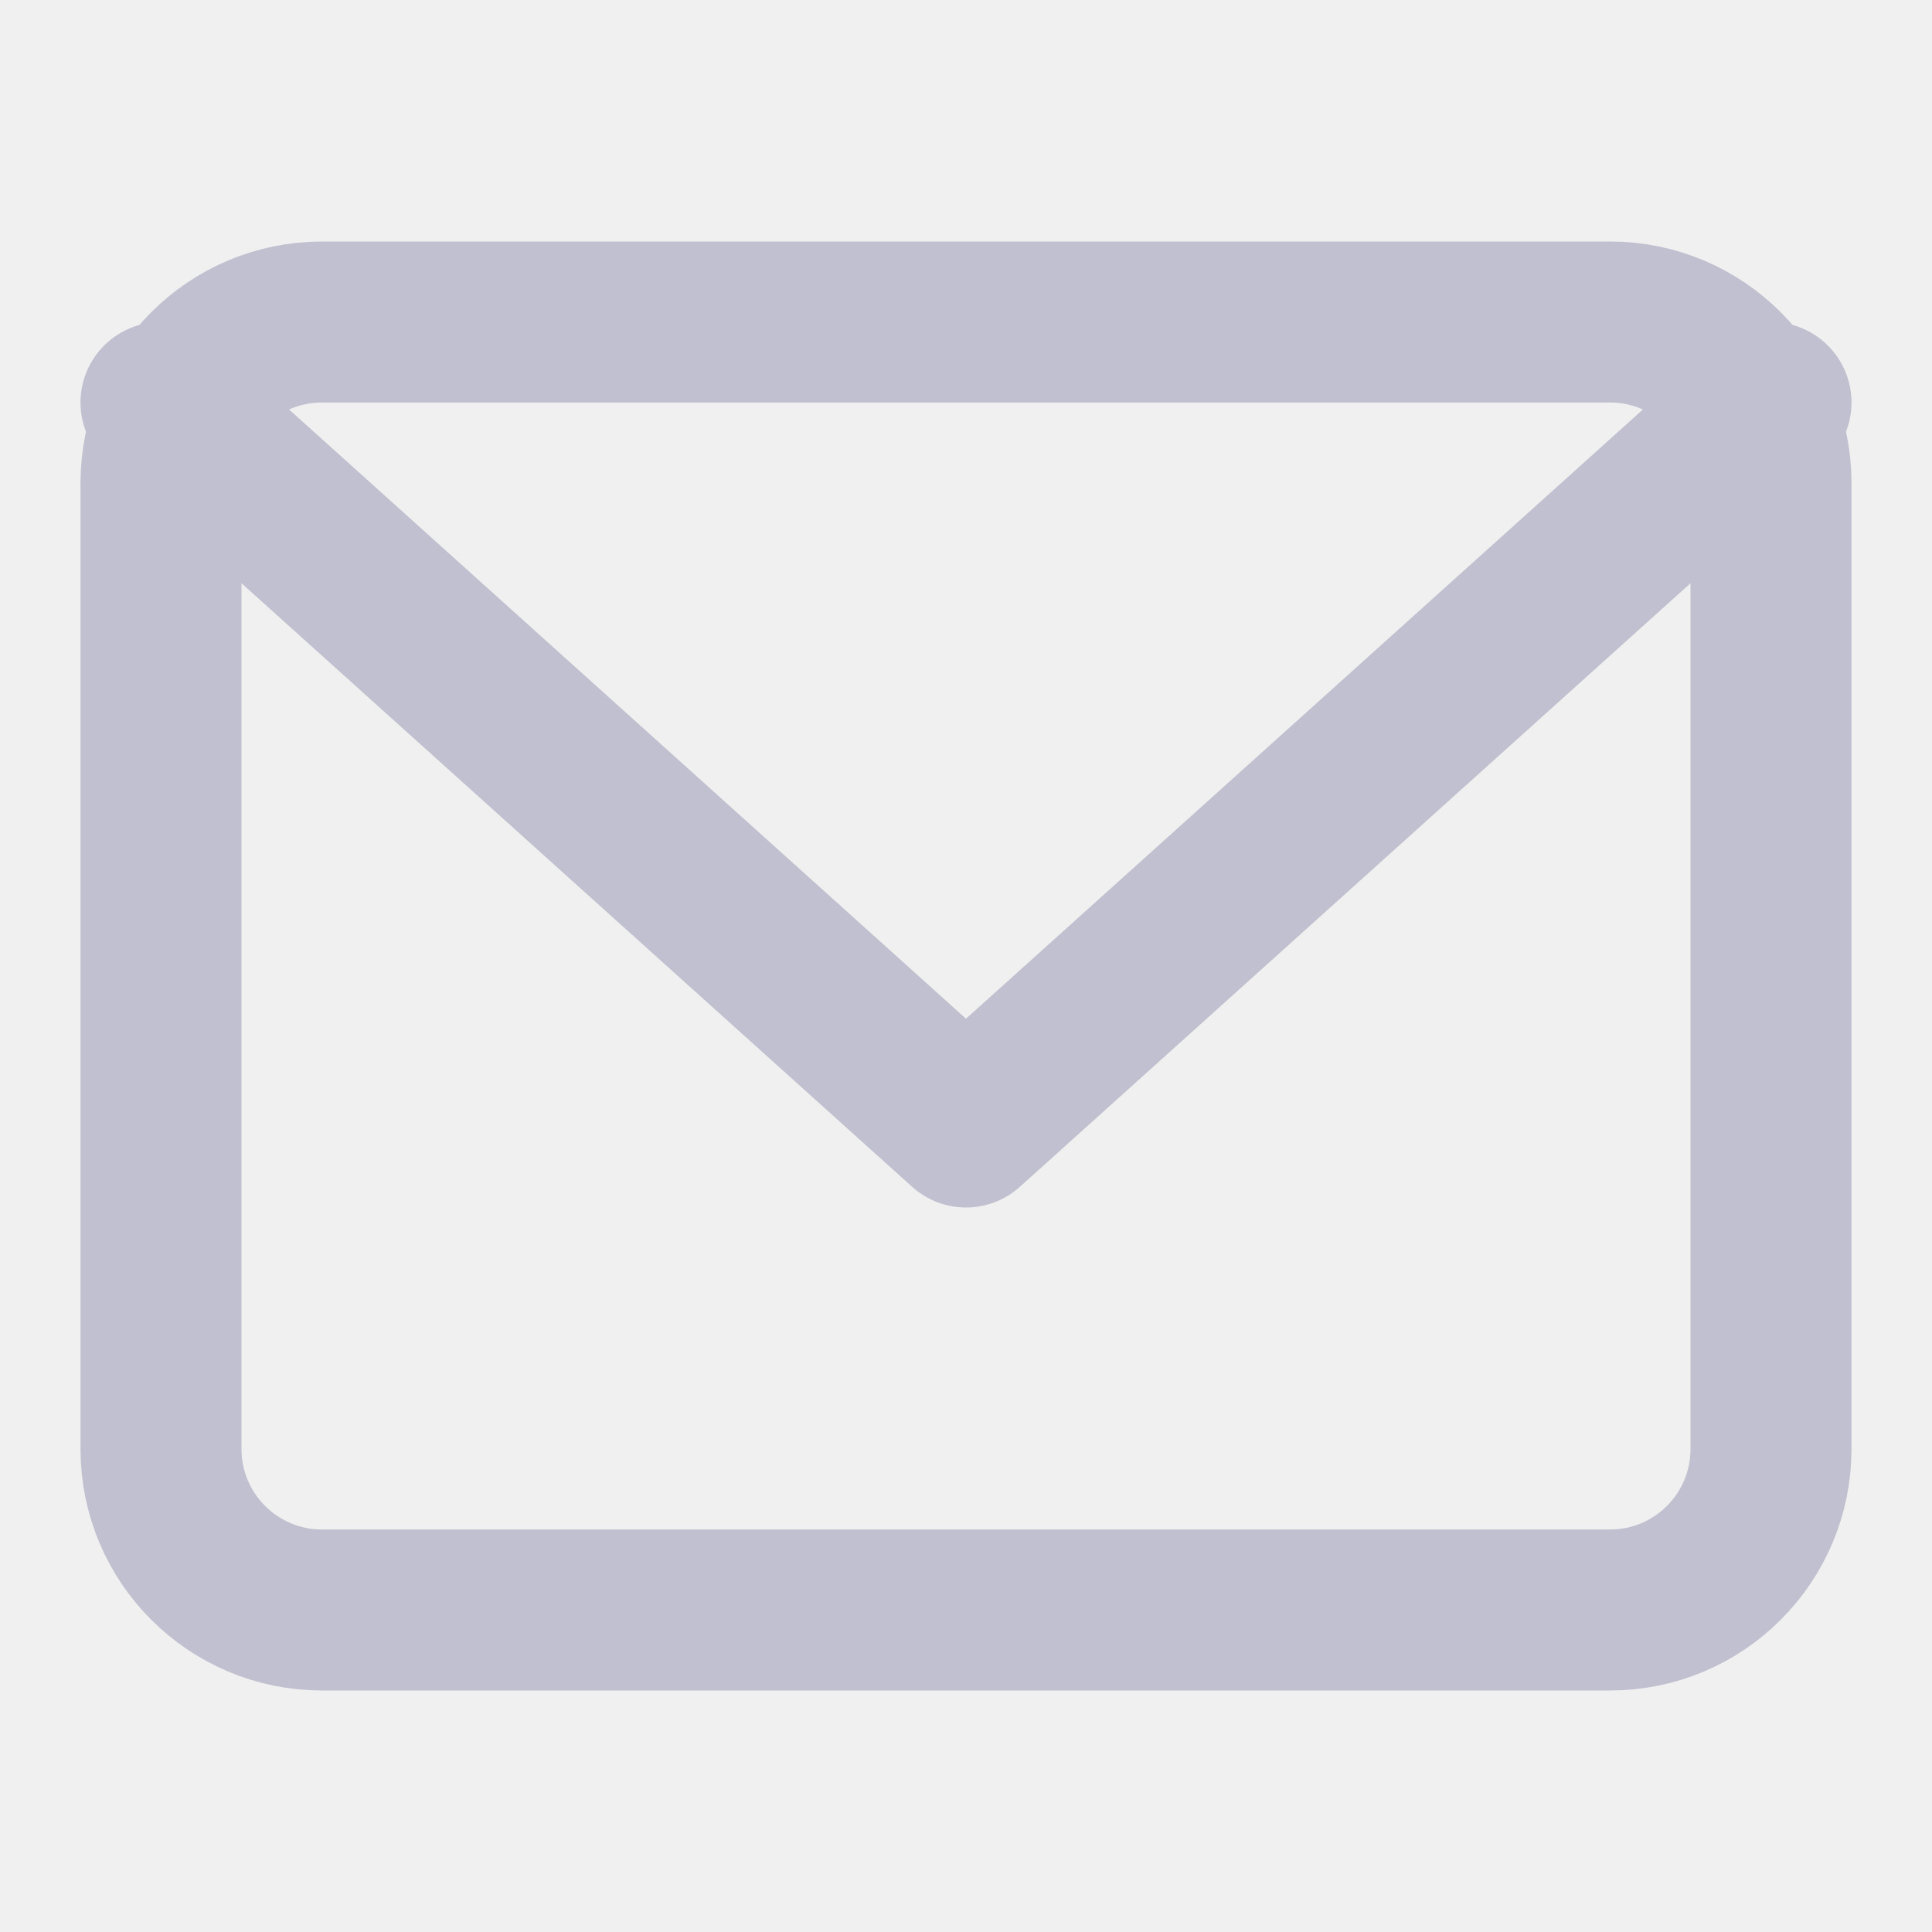
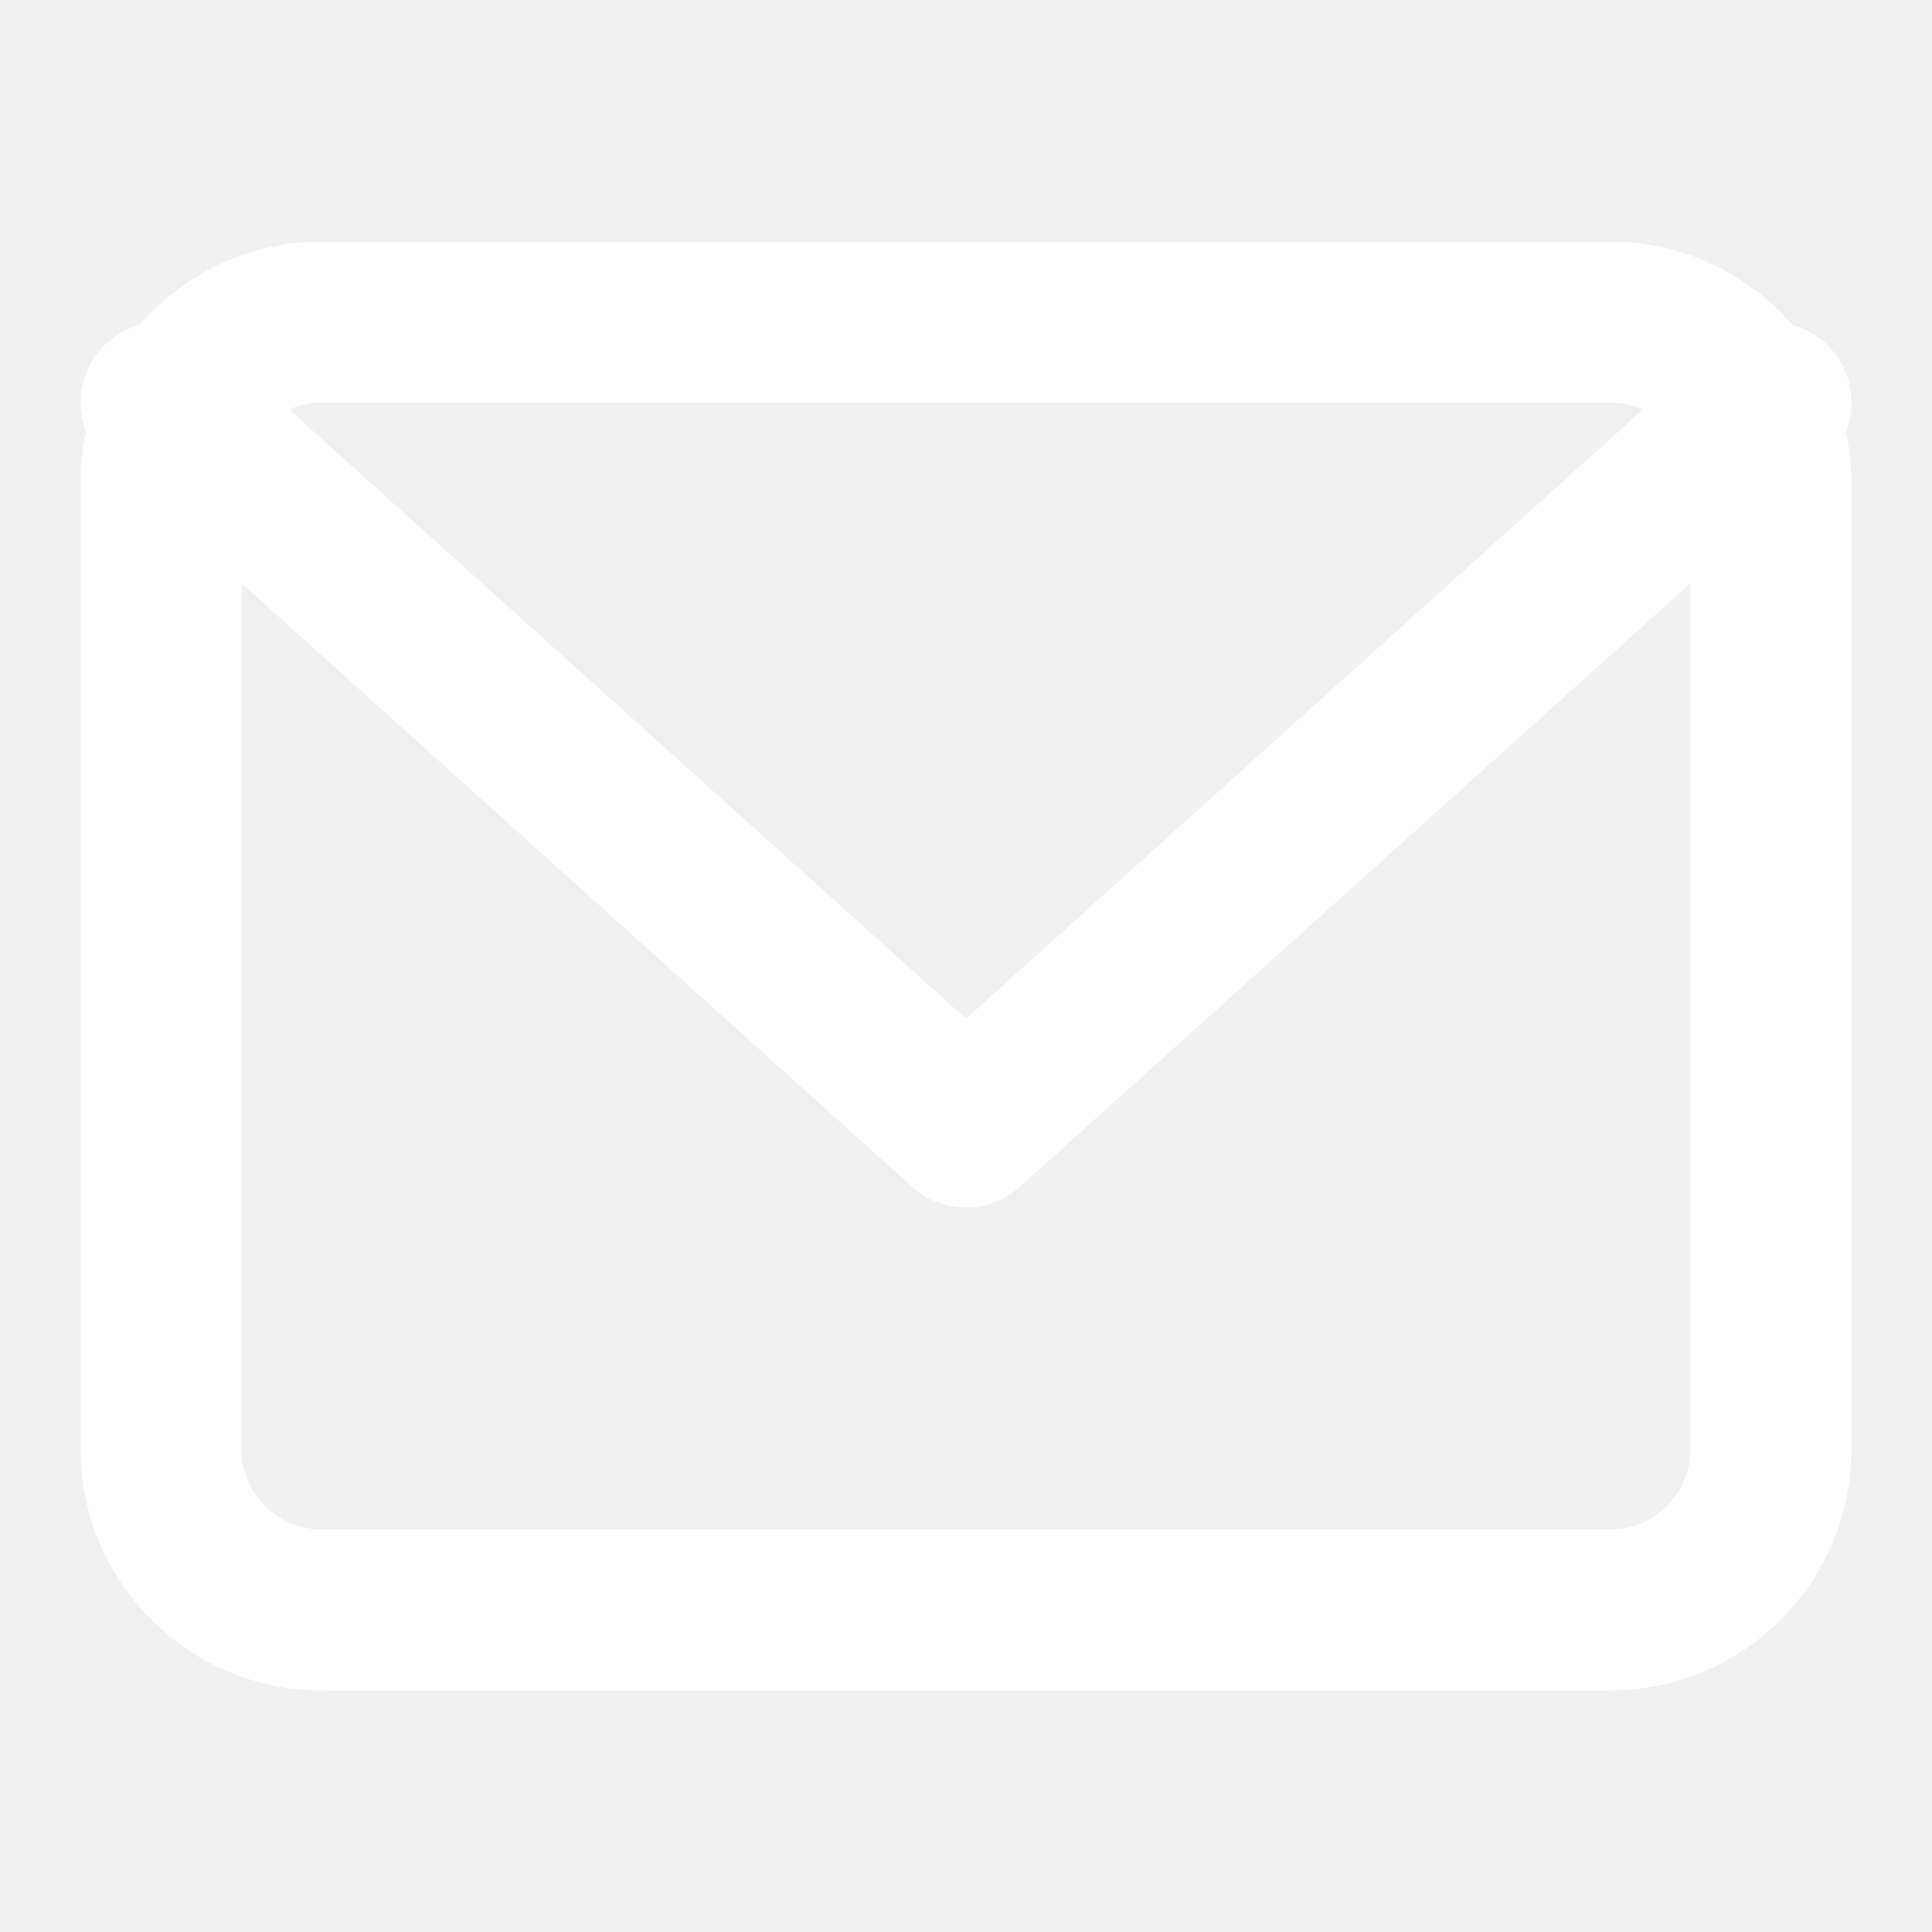
- <svg xmlns="http://www.w3.org/2000/svg" viewBox="0 0 24 24" fill="none" stroke="#C0C0D0" stroke-width="2" stroke-linecap="round" stroke-linejoin="round">
+ <svg xmlns="http://www.w3.org/2000/svg" viewBox="0 0 24 24" fill="none" stroke="#FFFFFF" stroke-width="2" stroke-linecap="round" stroke-linejoin="round">
  <rect x="2" y="4" width="20" height="16" rx="2" />
  <polyline points="22,5 12,14 2,5" />
</svg>
